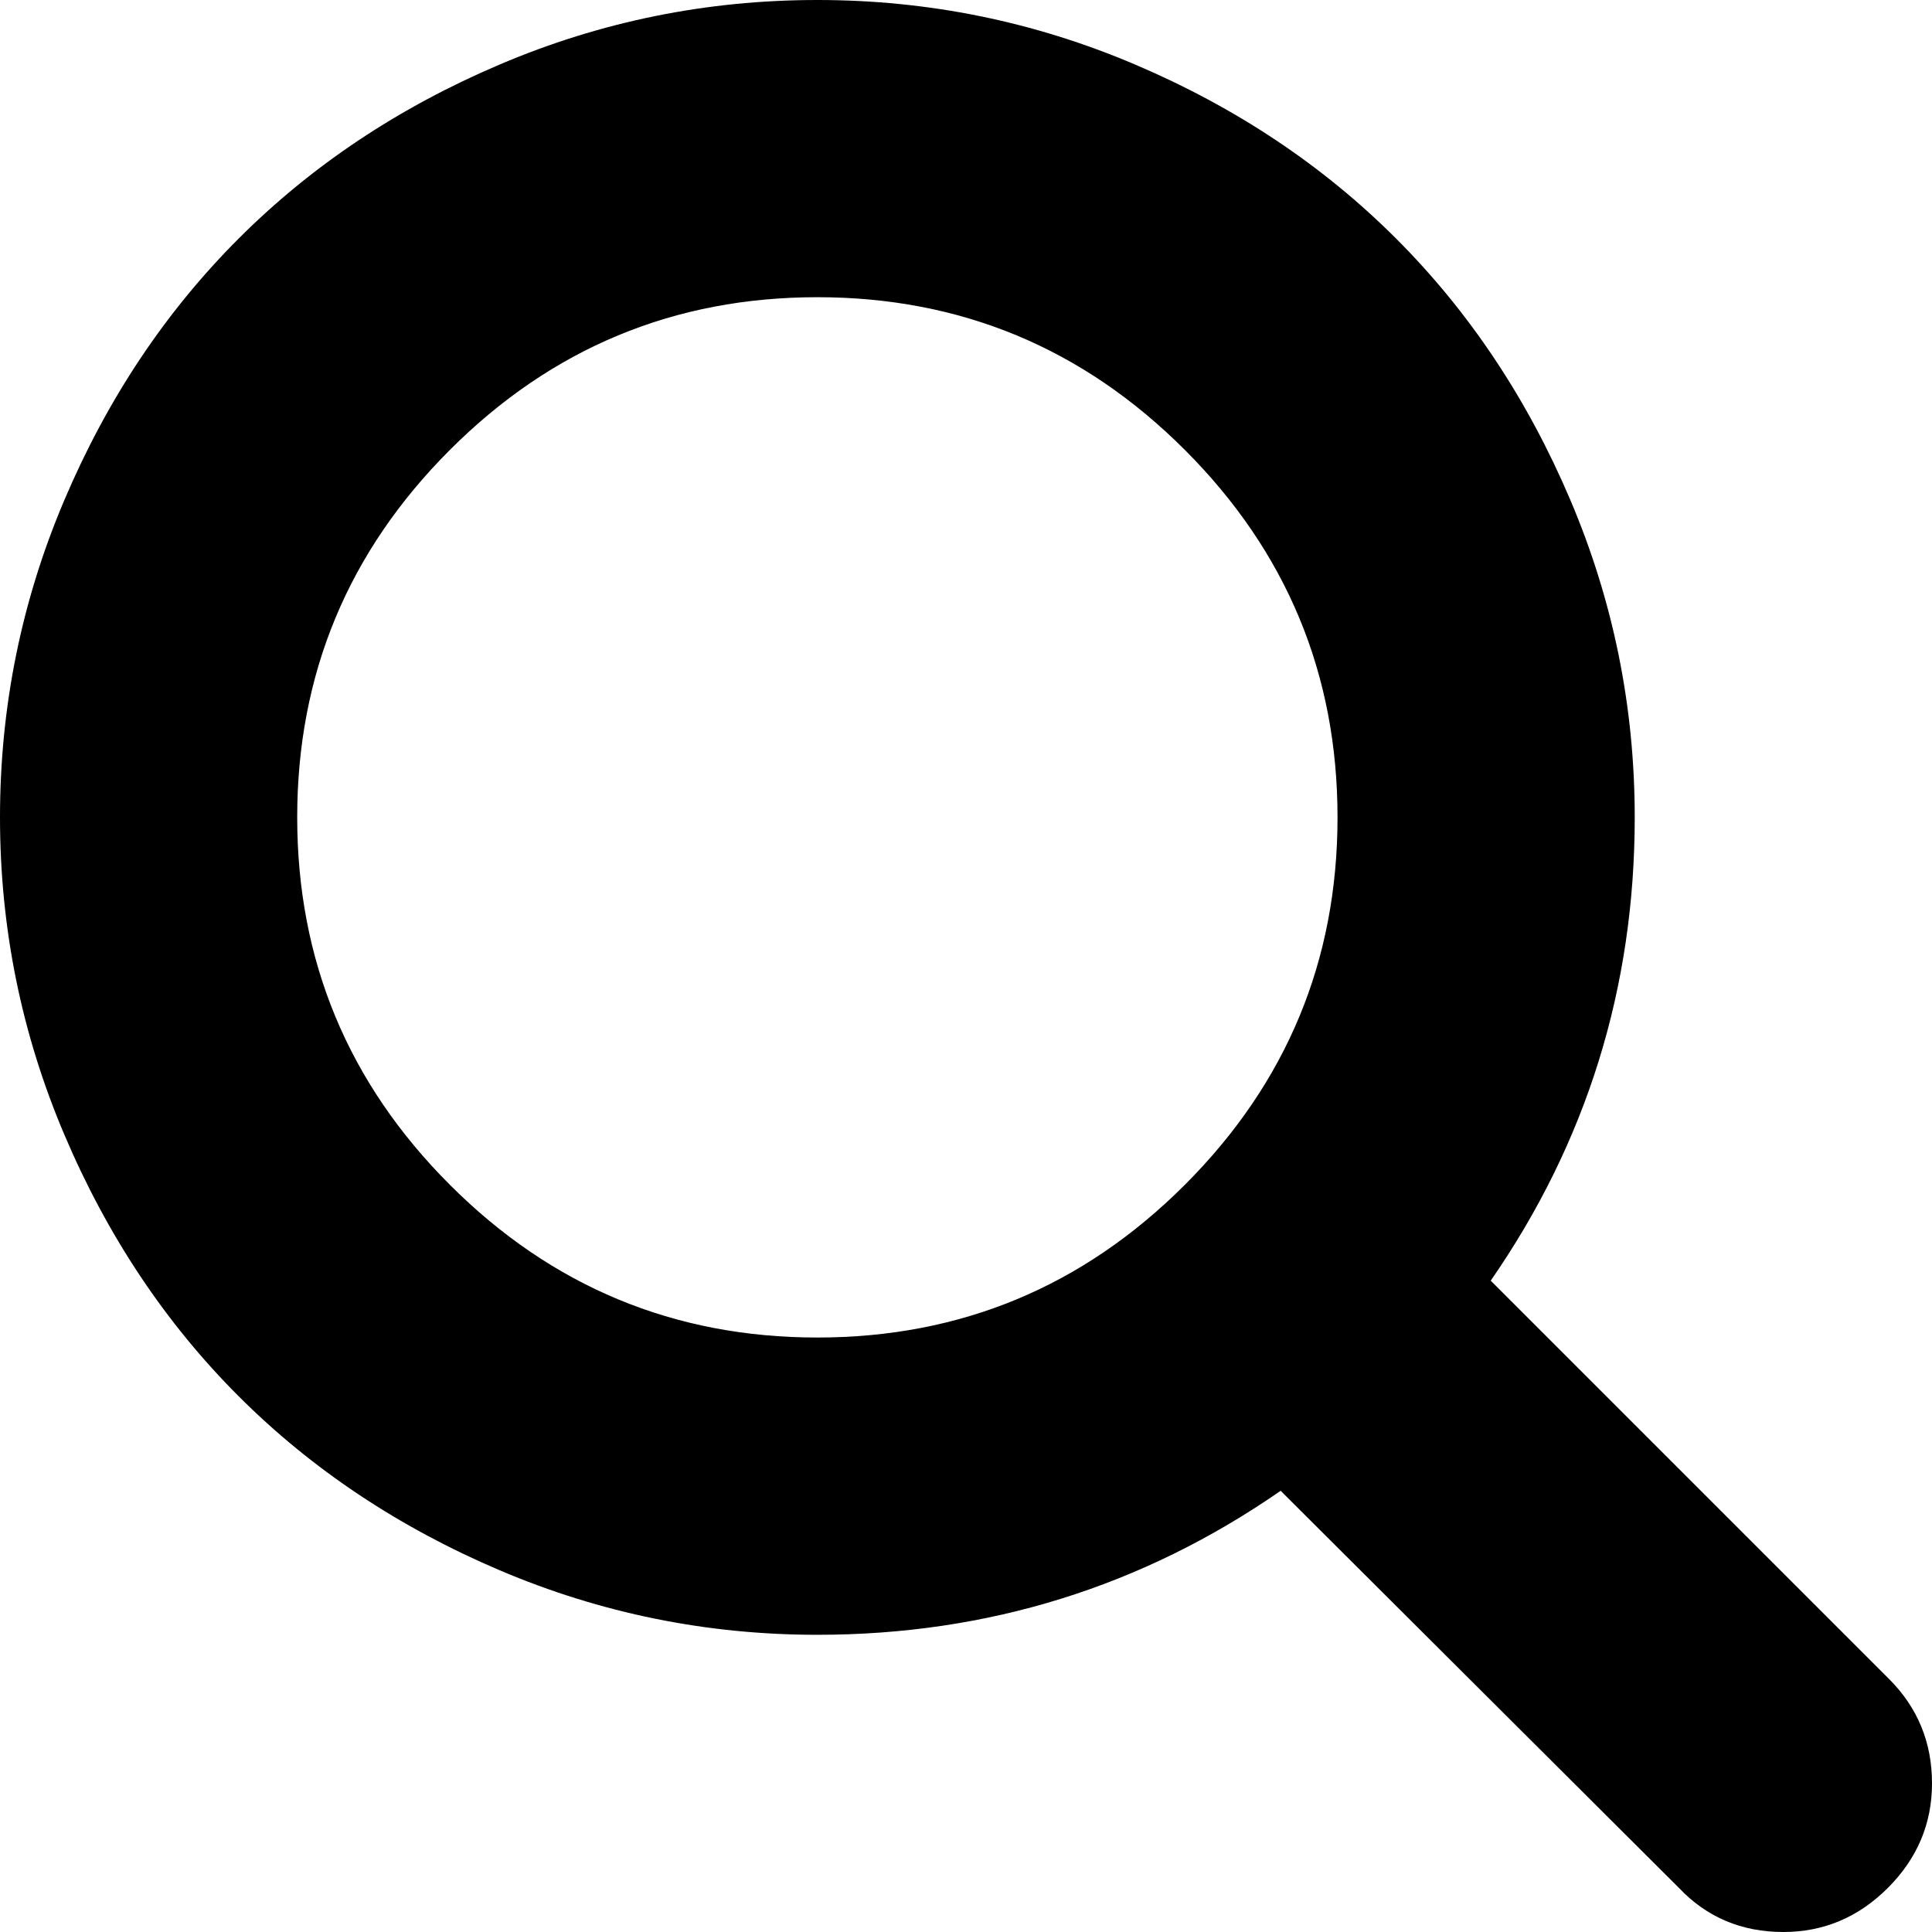
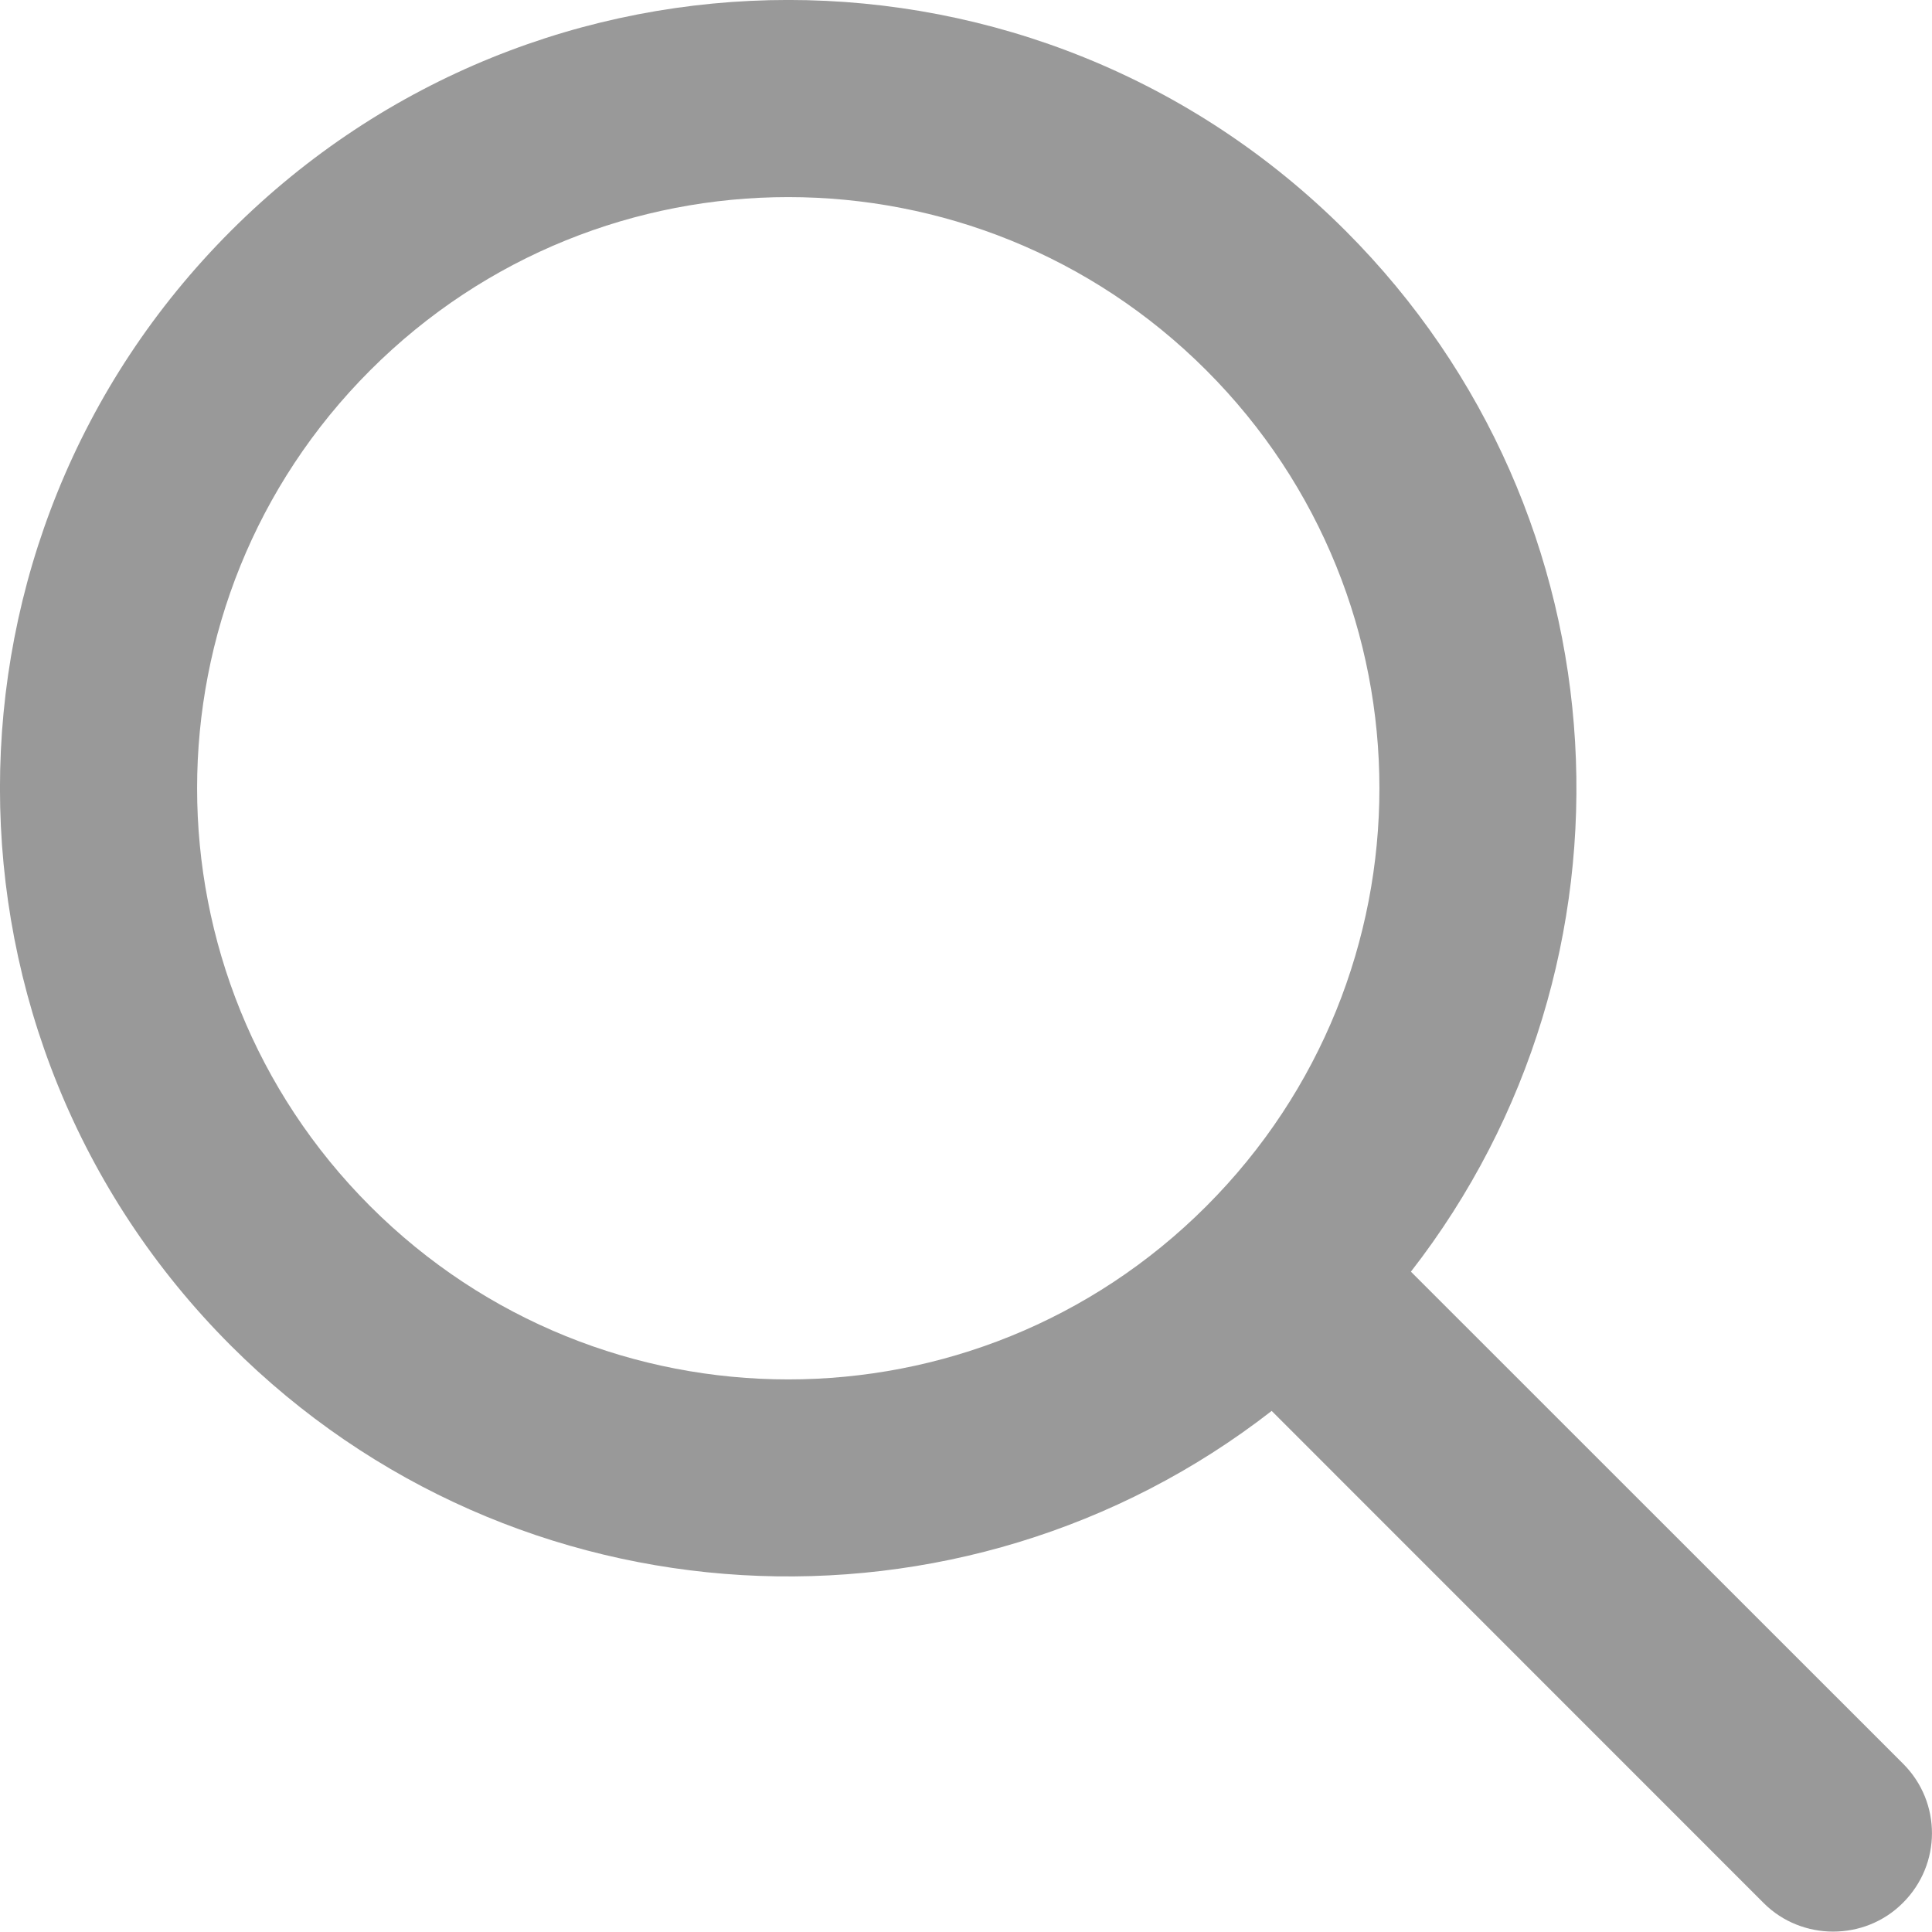
- <svg xmlns="http://www.w3.org/2000/svg" viewBox="0 0 30 30">
-   <path d="m 20.769,12.692 q 0,-3.335 -2.371,-5.706 -2.371,-2.371 -5.706,-2.371 -3.335,0 -5.706,2.371 -2.371,2.371 -2.371,5.706 0,3.335 2.371,5.706 2.371,2.371 5.706,2.371 3.335,0 5.706,-2.371 2.371,-2.371 2.371,-5.706 z m 9.231,15 q 0,0.938 -0.685,1.623 Q 28.63,30 27.692,30 26.719,30 26.07,29.315 l -6.184,-6.166 q -3.227,2.236 -7.194,2.236 -2.578,0 -4.931,-1.001 Q 5.409,23.383 3.705,21.68 2.001,19.976 1.001,17.623 0,15.27 0,12.692 0,10.114 1.001,7.761 2.001,5.409 3.705,3.705 5.409,2.001 7.761,1.001 10.114,0 12.692,0 q 2.578,0 4.931,1.001 2.353,1.001 4.056,2.704 1.704,1.704 2.704,4.056 1.001,2.353 1.001,4.931 0,3.966 -2.236,7.194 l 6.184,6.184 Q 30,26.737 30,27.692 Z" />
+ <svg xmlns="http://www.w3.org/2000/svg" width="14px" height="14px" viewBox="0 0 14 14" version="1.1">
+   <g id="Symbols" stroke="none" stroke-width="1" fill="none" fill-rule="evenodd">
+     <g id="Panel/-Print-settings-custom" transform="translate(-32, -157)" fill="#999999" fill-rule="nonzero">
+       <g id="Print-settings">
+         <g id="noun_Search_860389">
+           <g transform="translate(32, 157)">
+             <g id="Group">
+               <g id="Shape">
+                 <path d="M10.224,9.215 L13.792,12.782 C14.069,13.06 14.07,13.509 13.789,13.789 C13.511,14.068 13.055,14.064 12.782,13.792 L9.215,10.224 C6.974,11.968 3.733,11.81 1.673,9.751 C-0.558,7.52 -0.558,3.904 1.673,1.673 C3.904,-0.558 7.52,-0.558 9.751,1.673 C11.81,3.733 11.968,6.974 10.224,9.215 Z M8.741,8.741 C10.414,7.068 10.414,4.356 8.741,2.683 C7.068,1.01 4.356,1.01 2.683,2.683 C1.01,4.356 1.01,7.068 2.683,8.741 C4.356,10.414 7.068,10.414 8.741,8.741 Z" />
+               </g>
+             </g>
+           </g>
+         </g>
+       </g>
+     </g>
+   </g>
</svg>
